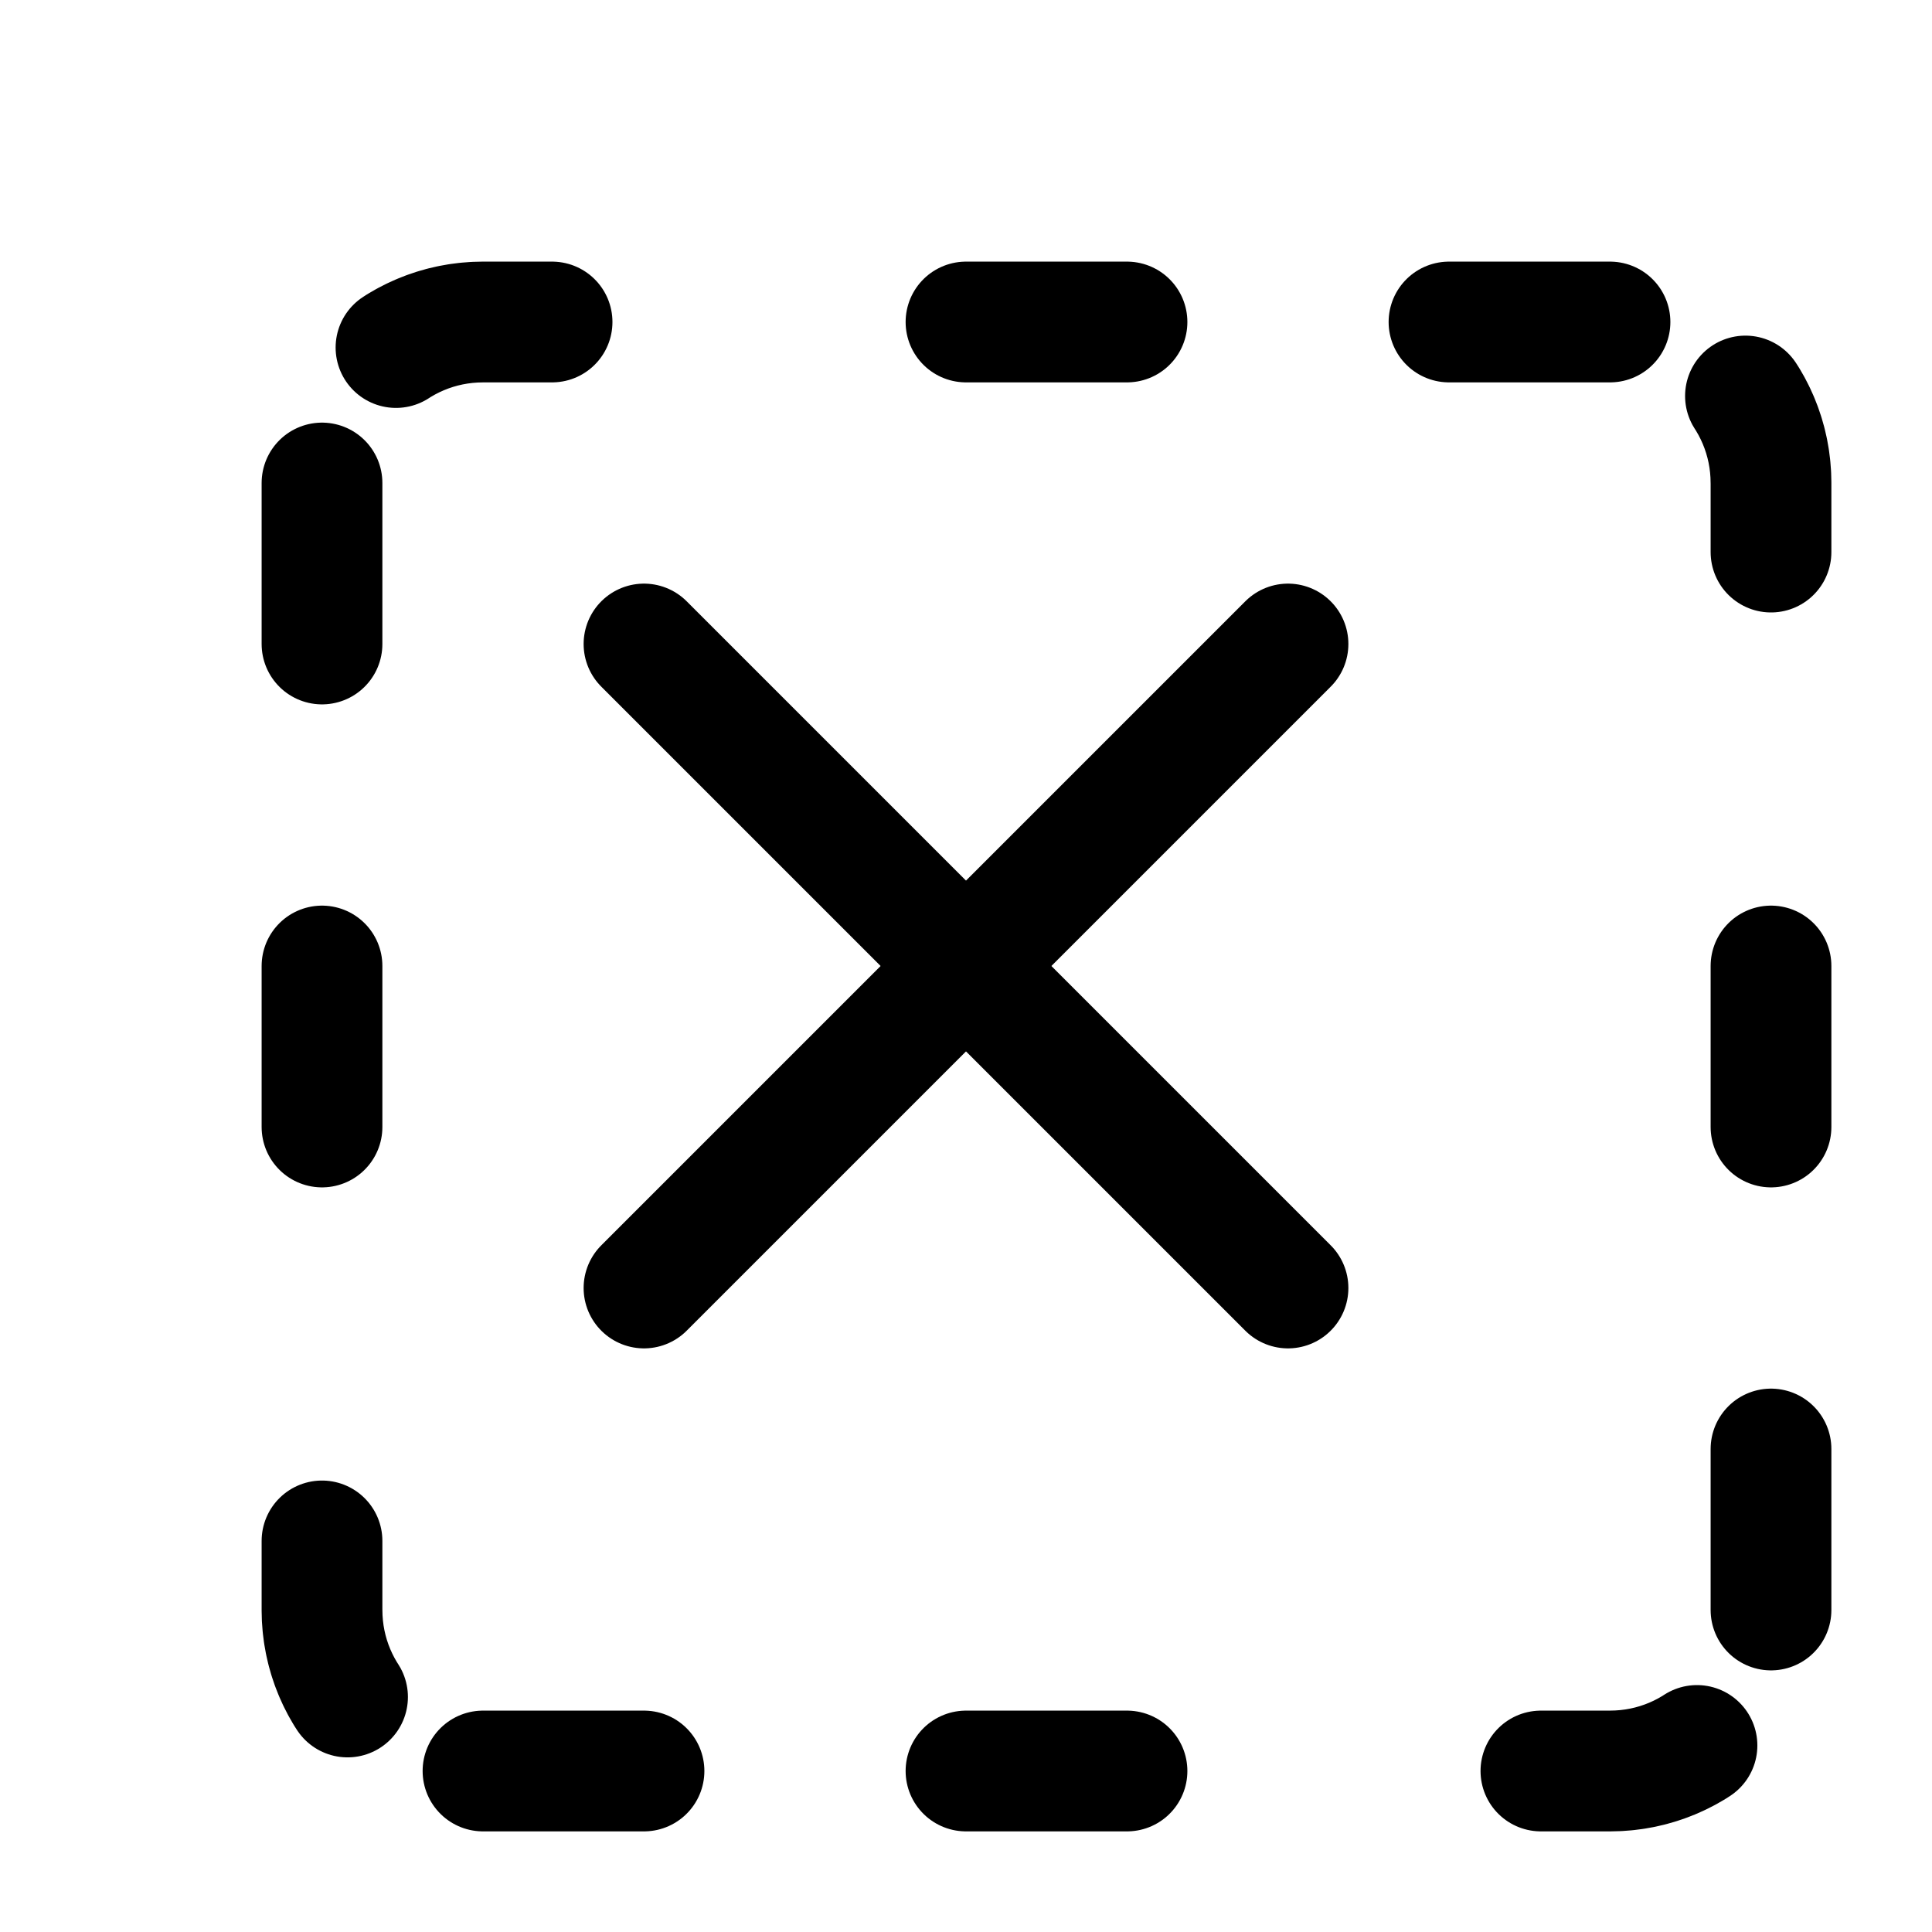
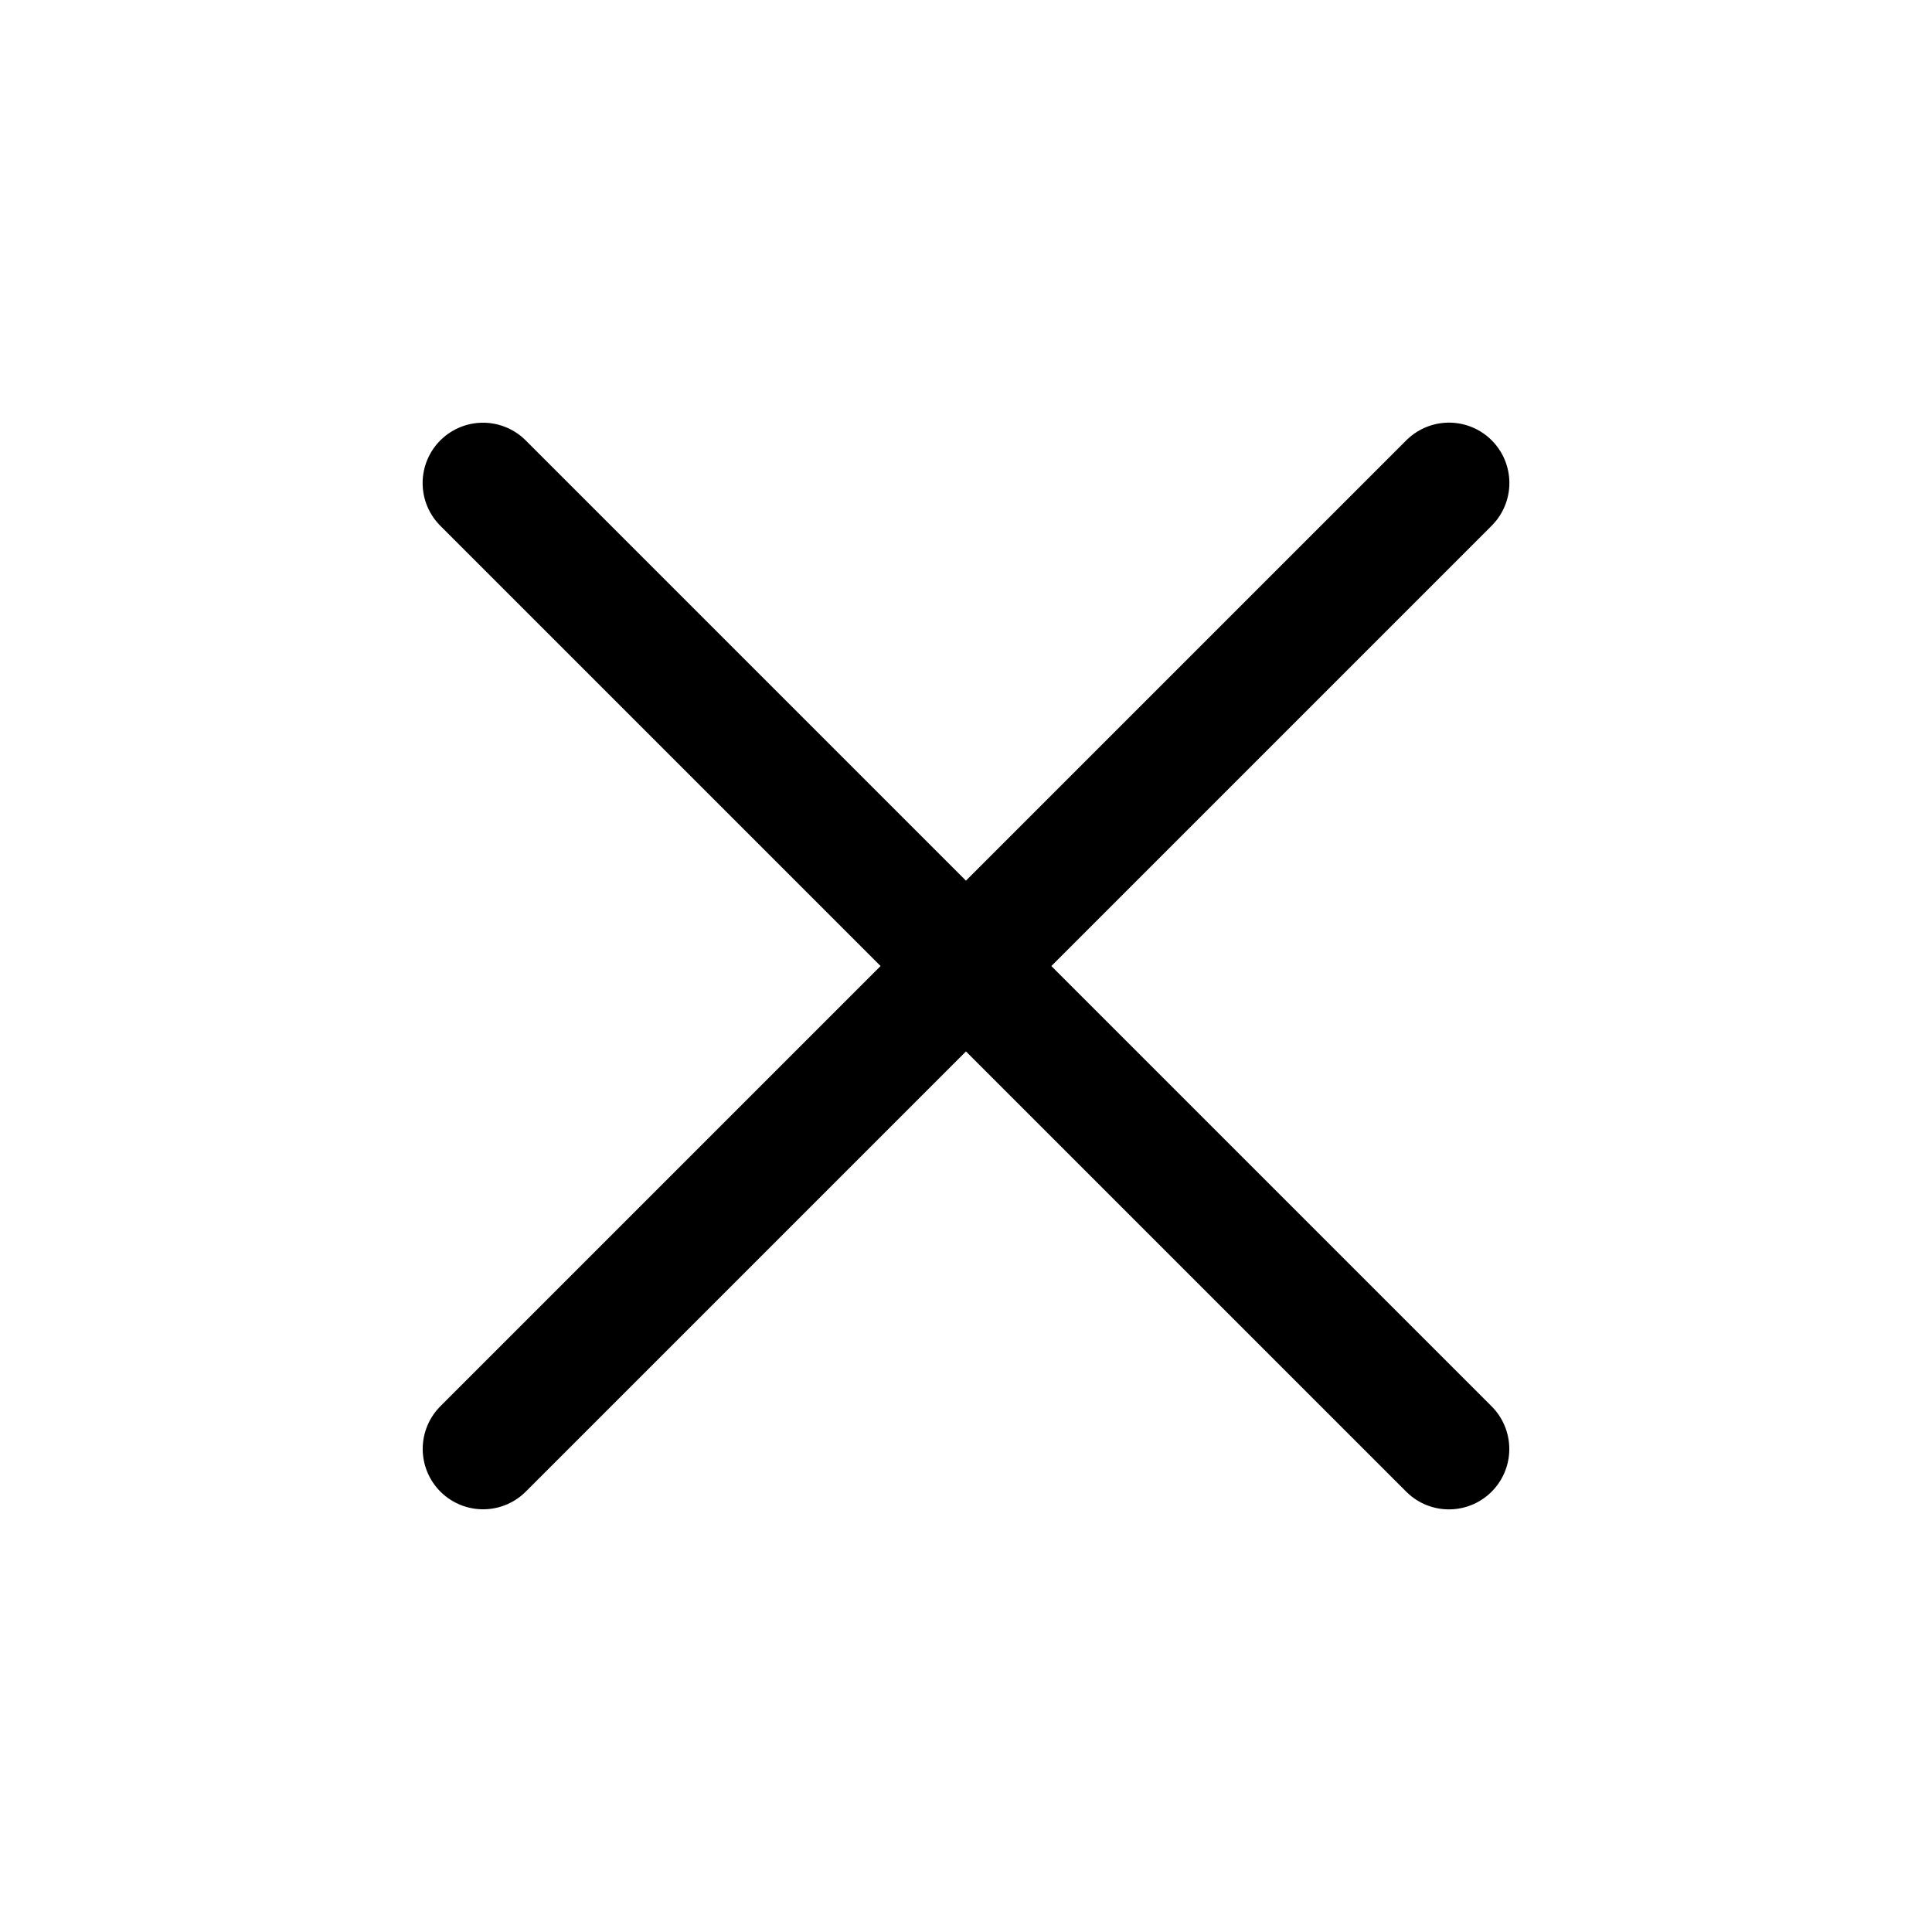
- <svg xmlns="http://www.w3.org/2000/svg" viewBox="0 0 24 24" width="24" height="24" color="currentColor" fill="none" stroke="currentColor" stroke-width="1.5" stroke-linecap="round" stroke-linejoin="round">
-   <path d="M4 8V6C4 4.895 4.895 4 6 4H8" stroke-dasharray="2 2" />
-   <path d="M12 4H14" stroke-dasharray="2 2" />
-   <path d="M18 4H20C21.105 4 22 4.895 22 6V8" stroke-dasharray="2 2" />
-   <path d="M22 12V14" stroke-dasharray="2 2" />
-   <path d="M22 18V20C22 21.105 21.105 22 20 22H18" stroke-dasharray="2 2" />
-   <path d="M14 22H12" stroke-dasharray="2 2" />
-   <path d="M8 22H6C4.895 22 4 21.105 4 20V18" stroke-dasharray="2 2" />
-   <path d="M4 14V12" stroke-dasharray="2 2" />
-   <path d="M8 8L16 16" />
-   <path d="M16 8L8 16" />
+ <svg xmlns="http://www.w3.org/2000/svg" viewBox="0 0 24 24" width="24" height="24" fill="none">
+   <path d="M18 6L6.001 17.999M17.999 18L6 6.001" stroke="currentColor" stroke-linecap="round" stroke-linejoin="round" stroke-width="1.5" />
</svg>
